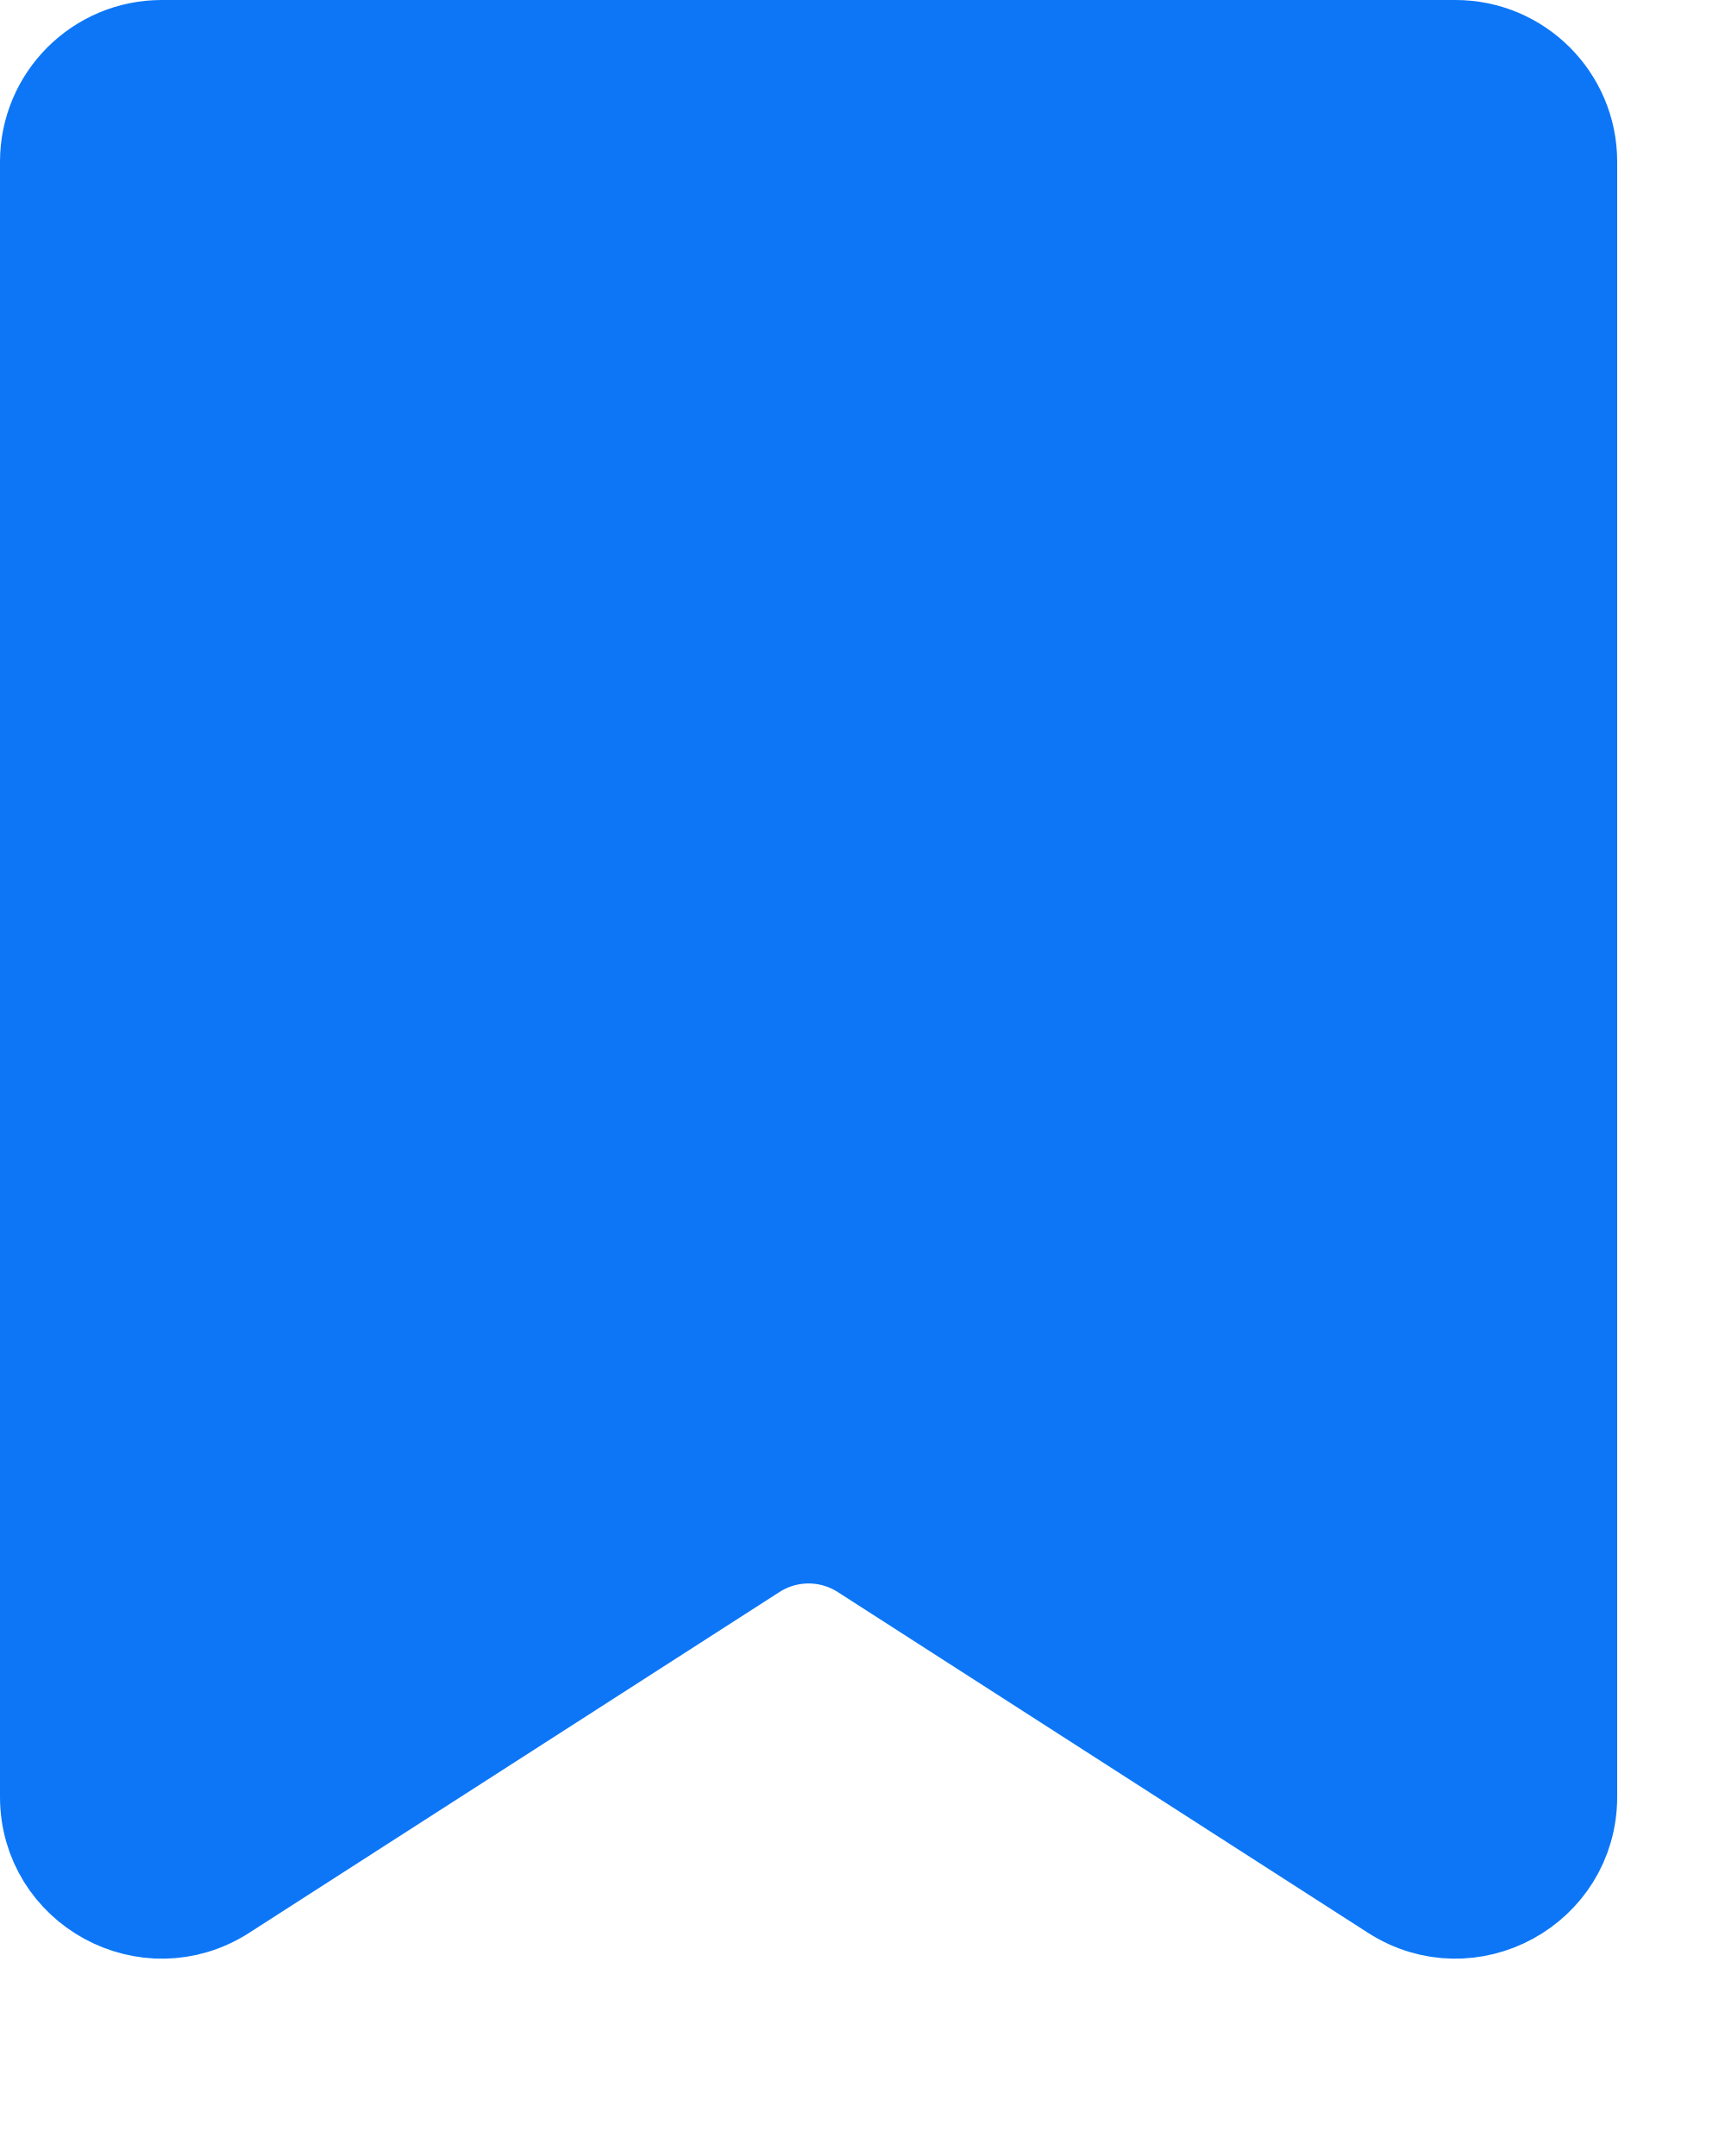
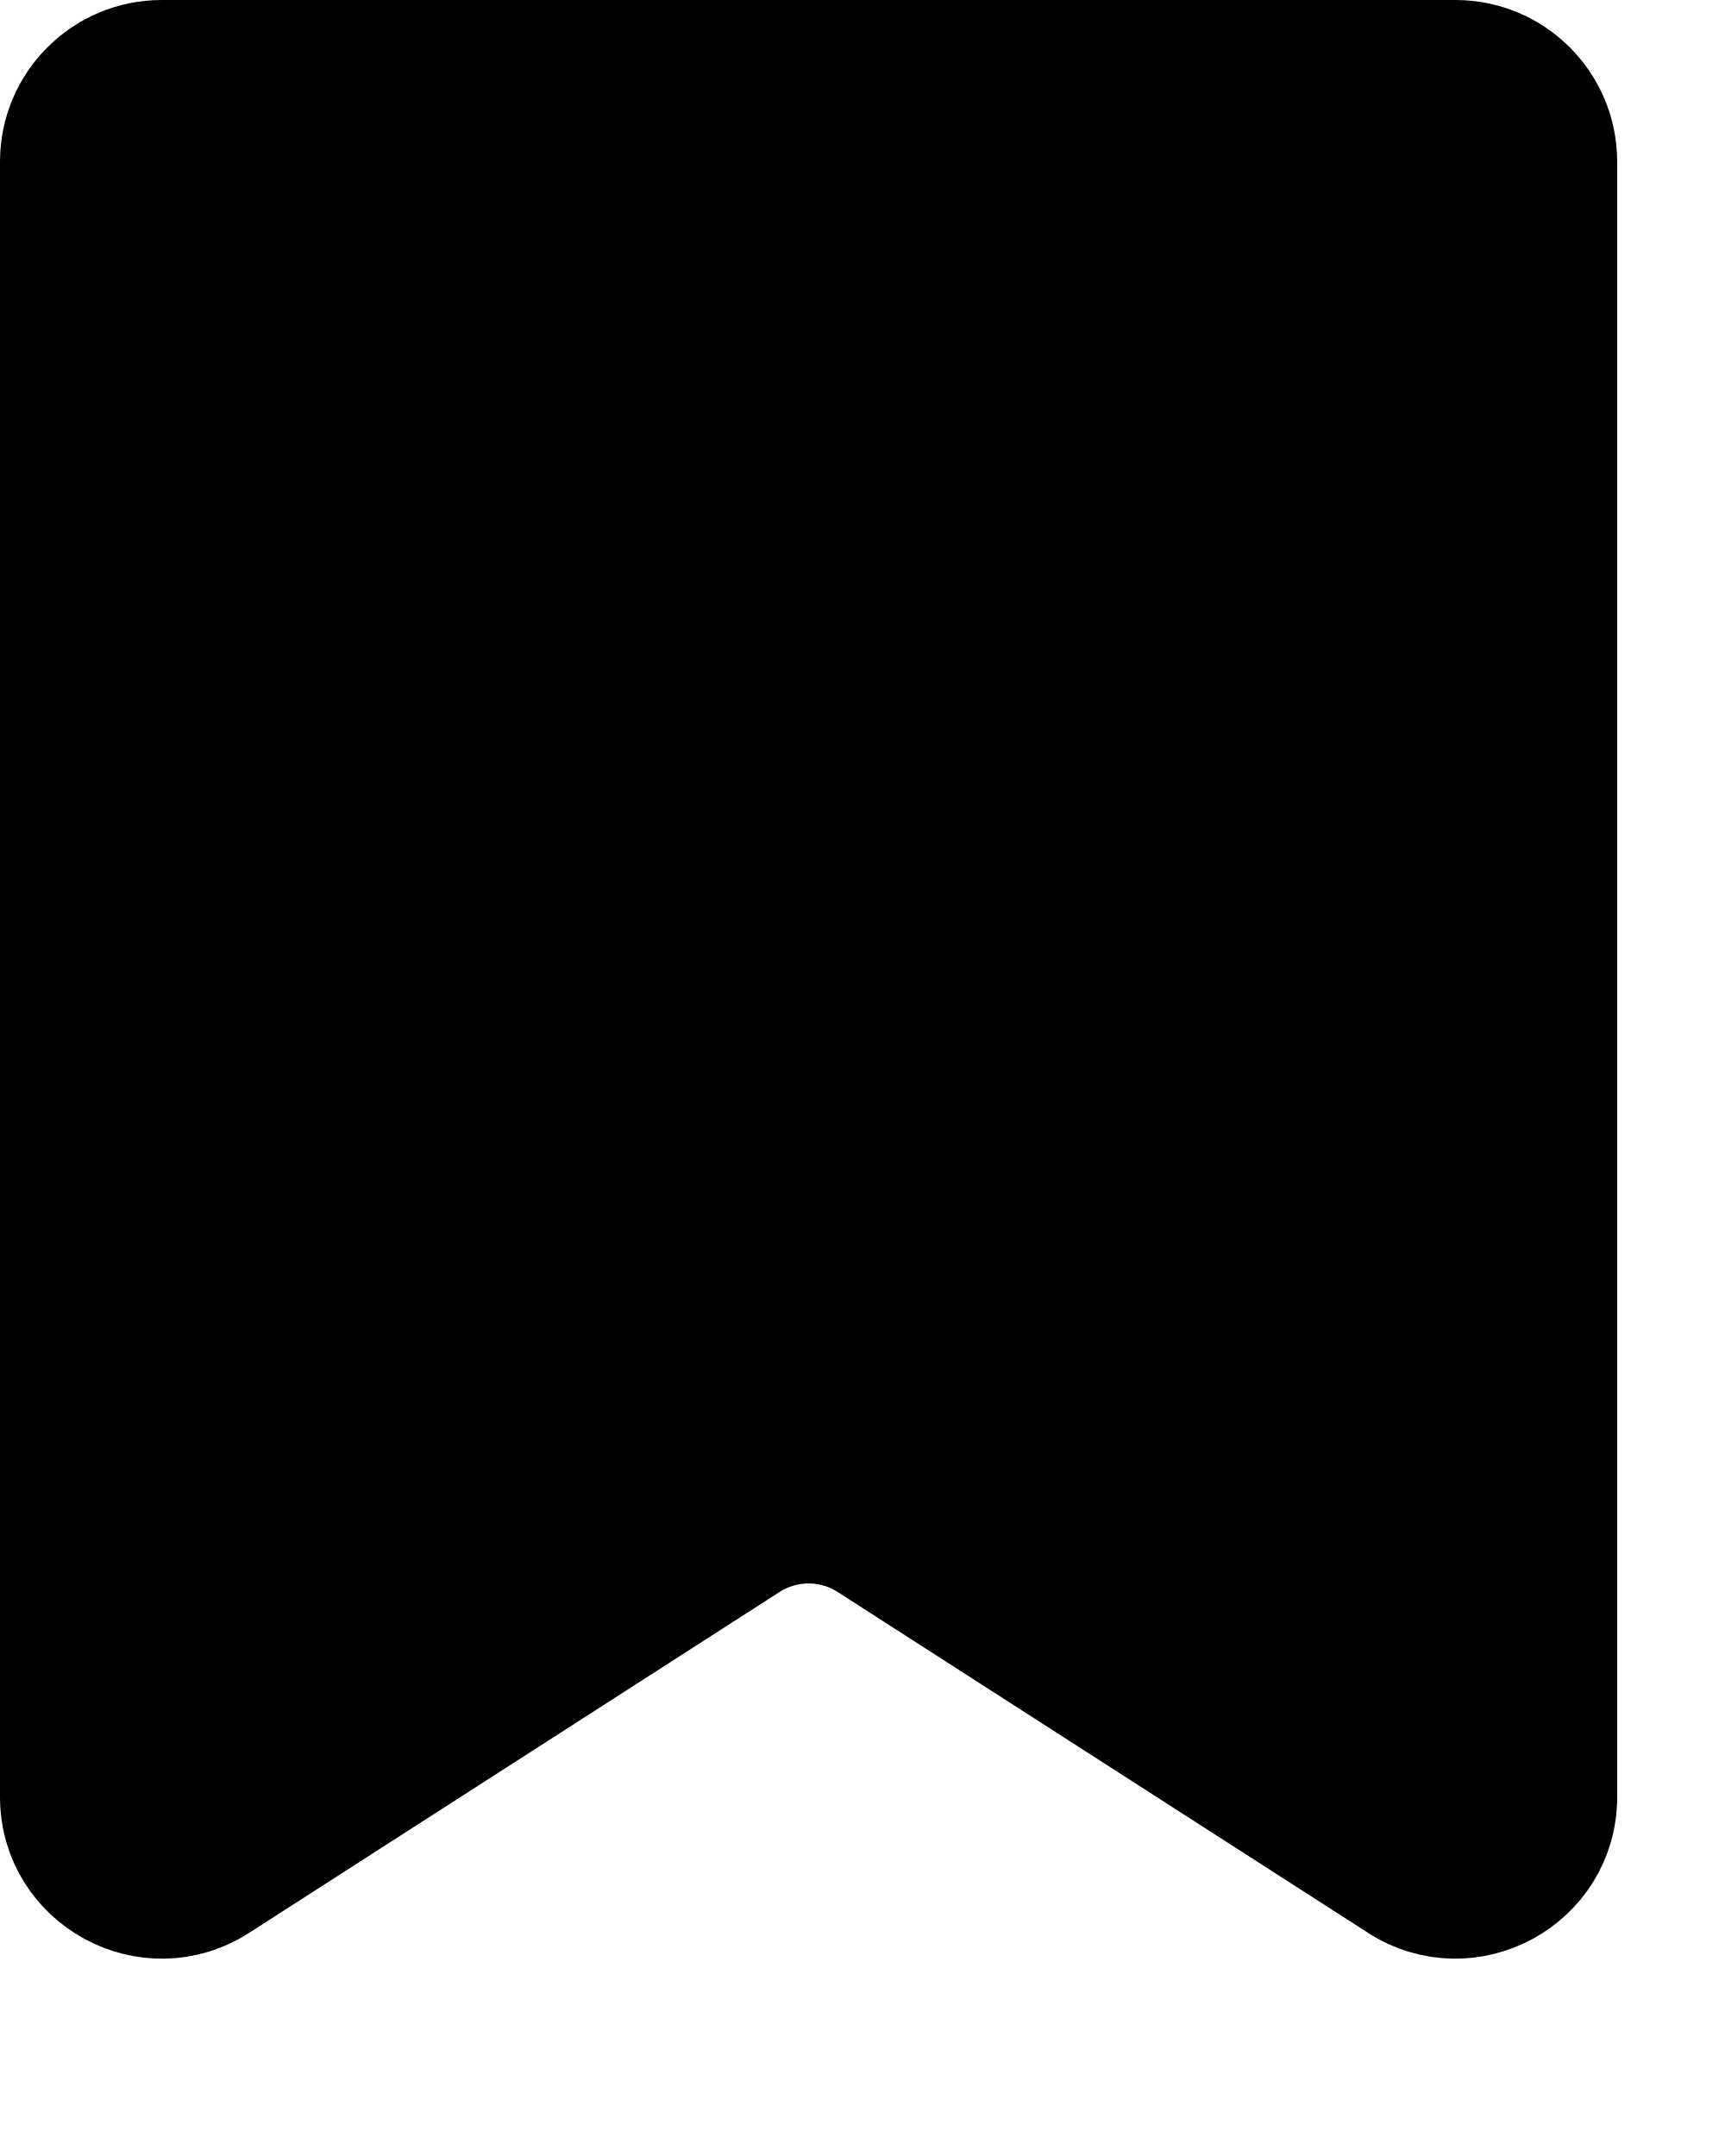
<svg xmlns="http://www.w3.org/2000/svg" width="16" height="20" viewBox="0 0 16 20" fill="none">
-   <path d="M0.5 1.5C0.5 0.948 0.948 0.5 1.5 0.5H13.5C14.052 0.5 14.5 0.948 14.5 1.5V16.668C14.5 17.459 13.625 17.937 12.959 17.509L8.041 14.348C7.711 14.136 7.289 14.136 6.959 14.348L2.041 17.509C1.375 17.937 0.5 17.459 0.5 16.668V1.5Z" fill="#0C76F7" stroke="#0C76F7" stroke-width="1px" stroke-linecap="round" stroke-linejoin="round" />
+   <path d="M0.5 1.5C0.5 0.948 0.948 0.5 1.5 0.5H13.5C14.052 0.5 14.5 0.948 14.5 1.5V16.668C14.5 17.459 13.625 17.937 12.959 17.509L8.041 14.348C7.711 14.136 7.289 14.136 6.959 14.348L2.041 17.509C1.375 17.937 0.5 17.459 0.5 16.668V1.5Z" fill="currentColor" stroke="currentColor" stroke-width="1px" stroke-linecap="round" stroke-linejoin="round" />
</svg>
